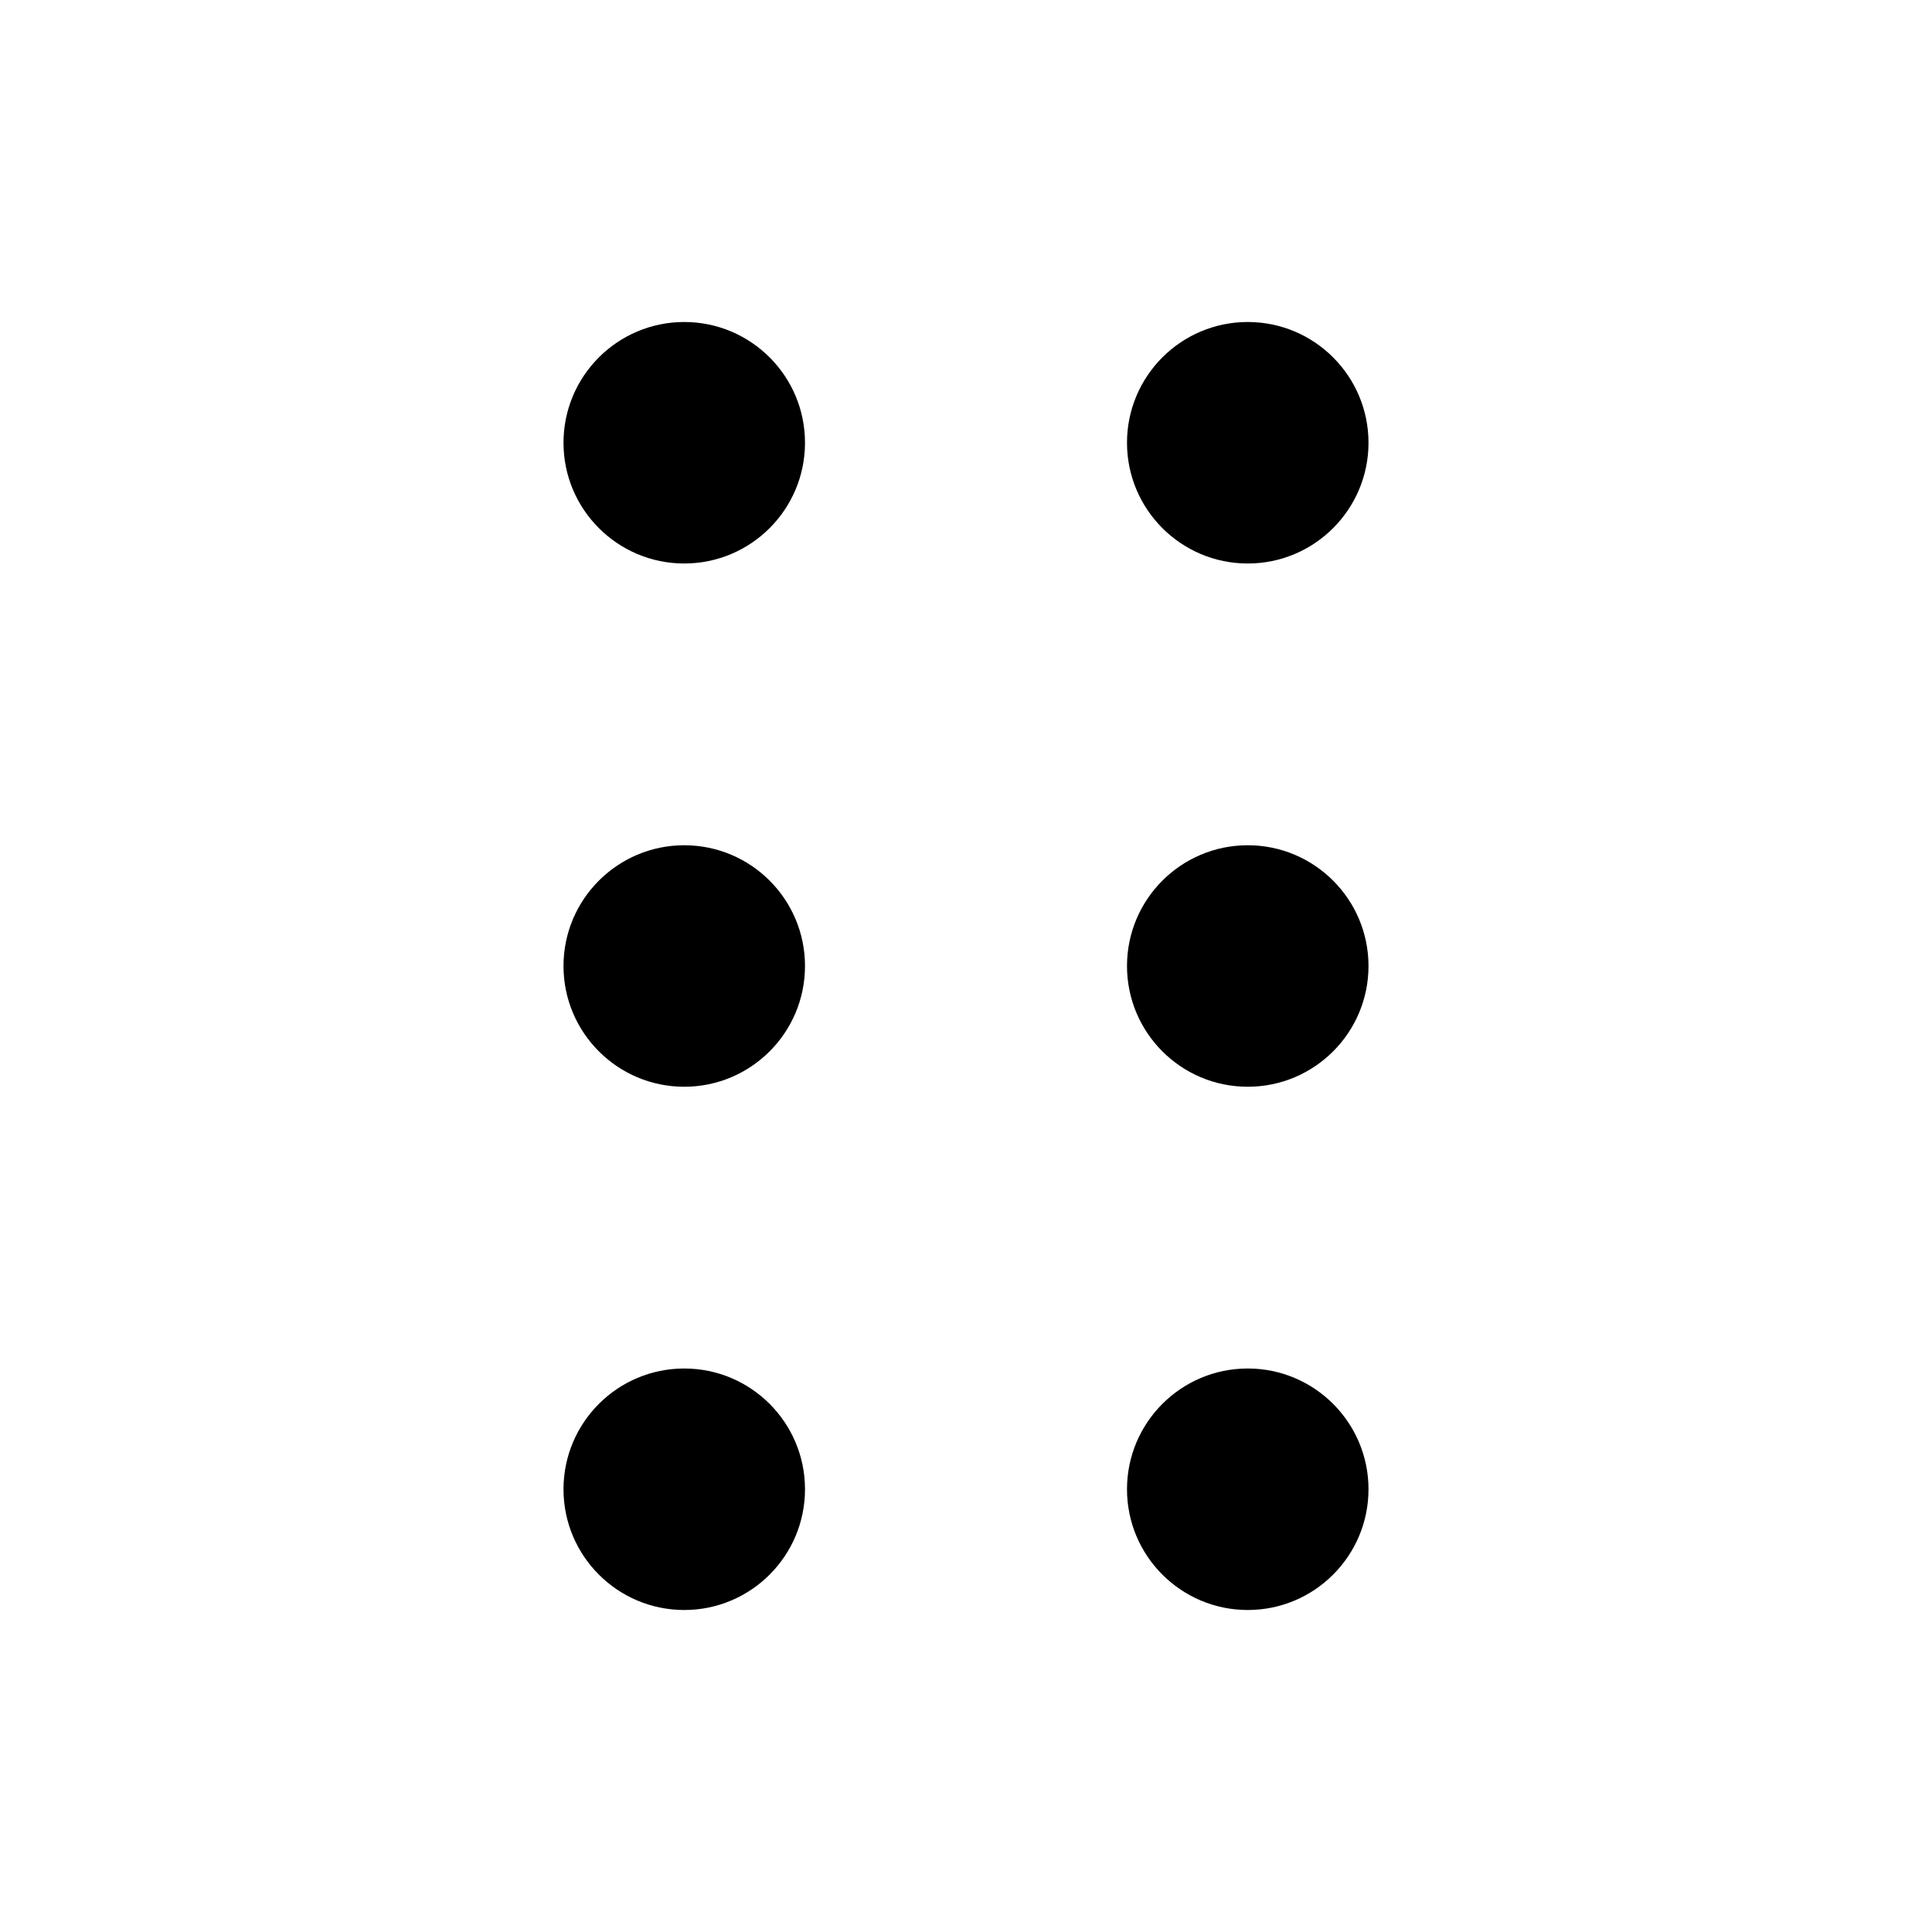
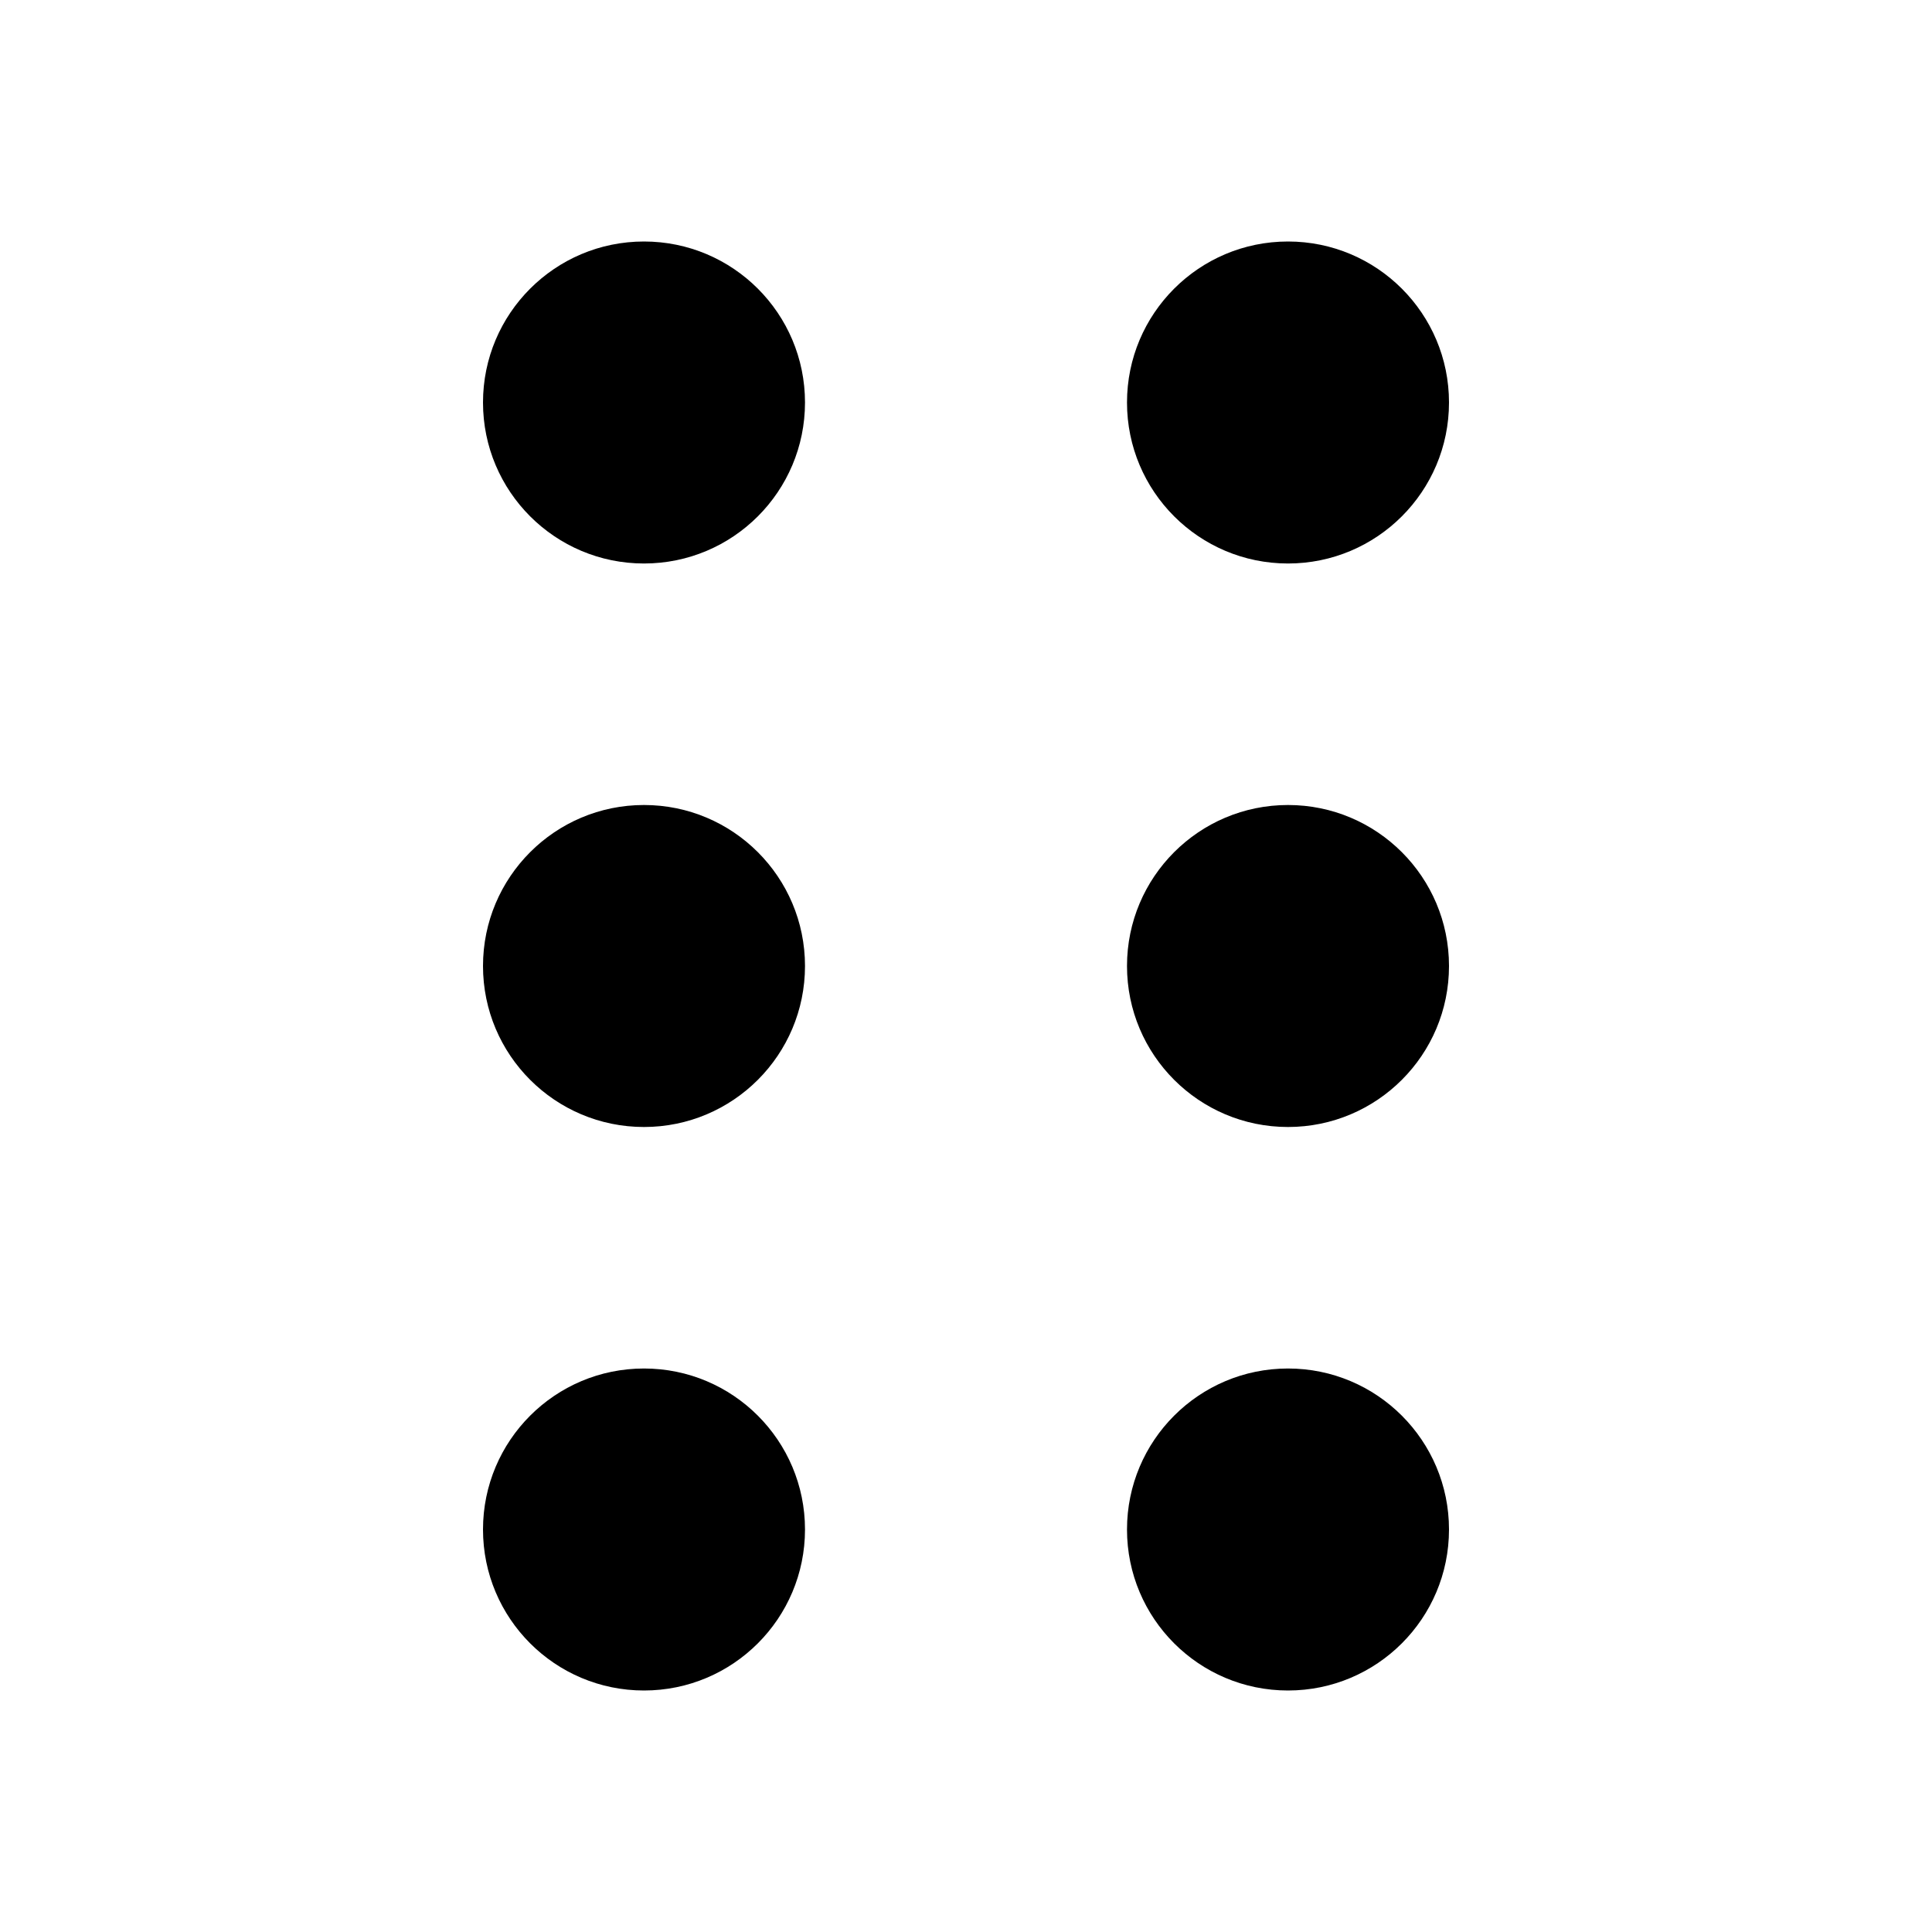
- <svg xmlns="http://www.w3.org/2000/svg" viewBox="0 0 24 24" fill="currentColor">
-   <path d="M8.5 7C9.328 7 10 6.328 10 5.5C10 4.672 9.328 4 8.5 4C7.672 4 7 4.672 7 5.5C7 6.328 7.672 7 8.5 7ZM8.5 13.5C9.328 13.5 10 12.828 10 12C10 11.172 9.328 10.5 8.5 10.5C7.672 10.5 7 11.172 7 12C7 12.828 7.672 13.5 8.5 13.5ZM10 18.5C10 19.328 9.328 20 8.5 20C7.672 20 7 19.328 7 18.5C7 17.672 7.672 17 8.5 17C9.328 17 10 17.672 10 18.5ZM15.5 7C16.328 7 17 6.328 17 5.5C17 4.672 16.328 4 15.5 4C14.672 4 14 4.672 14 5.5C14 6.328 14.672 7 15.5 7ZM17 12C17 12.828 16.328 13.5 15.5 13.5C14.672 13.5 14 12.828 14 12C14 11.172 14.672 10.5 15.5 10.5C16.328 10.5 17 11.172 17 12ZM15.5 20C16.328 20 17 19.328 17 18.5C17 17.672 16.328 17 15.5 17C14.672 17 14 17.672 14 18.5C14 19.328 14.672 20 15.5 20Z" />
+ <svg xmlns="http://www.w3.org/2000/svg" viewBox="0 0 24 24" fill="none">
+   <circle cx="8" cy="5" r="2" fill="currentColor" />
+   <circle cx="16" cy="5" r="2" fill="currentColor" />
+   <circle cx="8" cy="12" r="2" fill="currentColor" />
+   <circle cx="16" cy="12" r="2" fill="currentColor" />
+   <circle cx="8" cy="19" r="2" fill="currentColor" />
+   <circle cx="16" cy="19" r="2" fill="currentColor" />
</svg>
